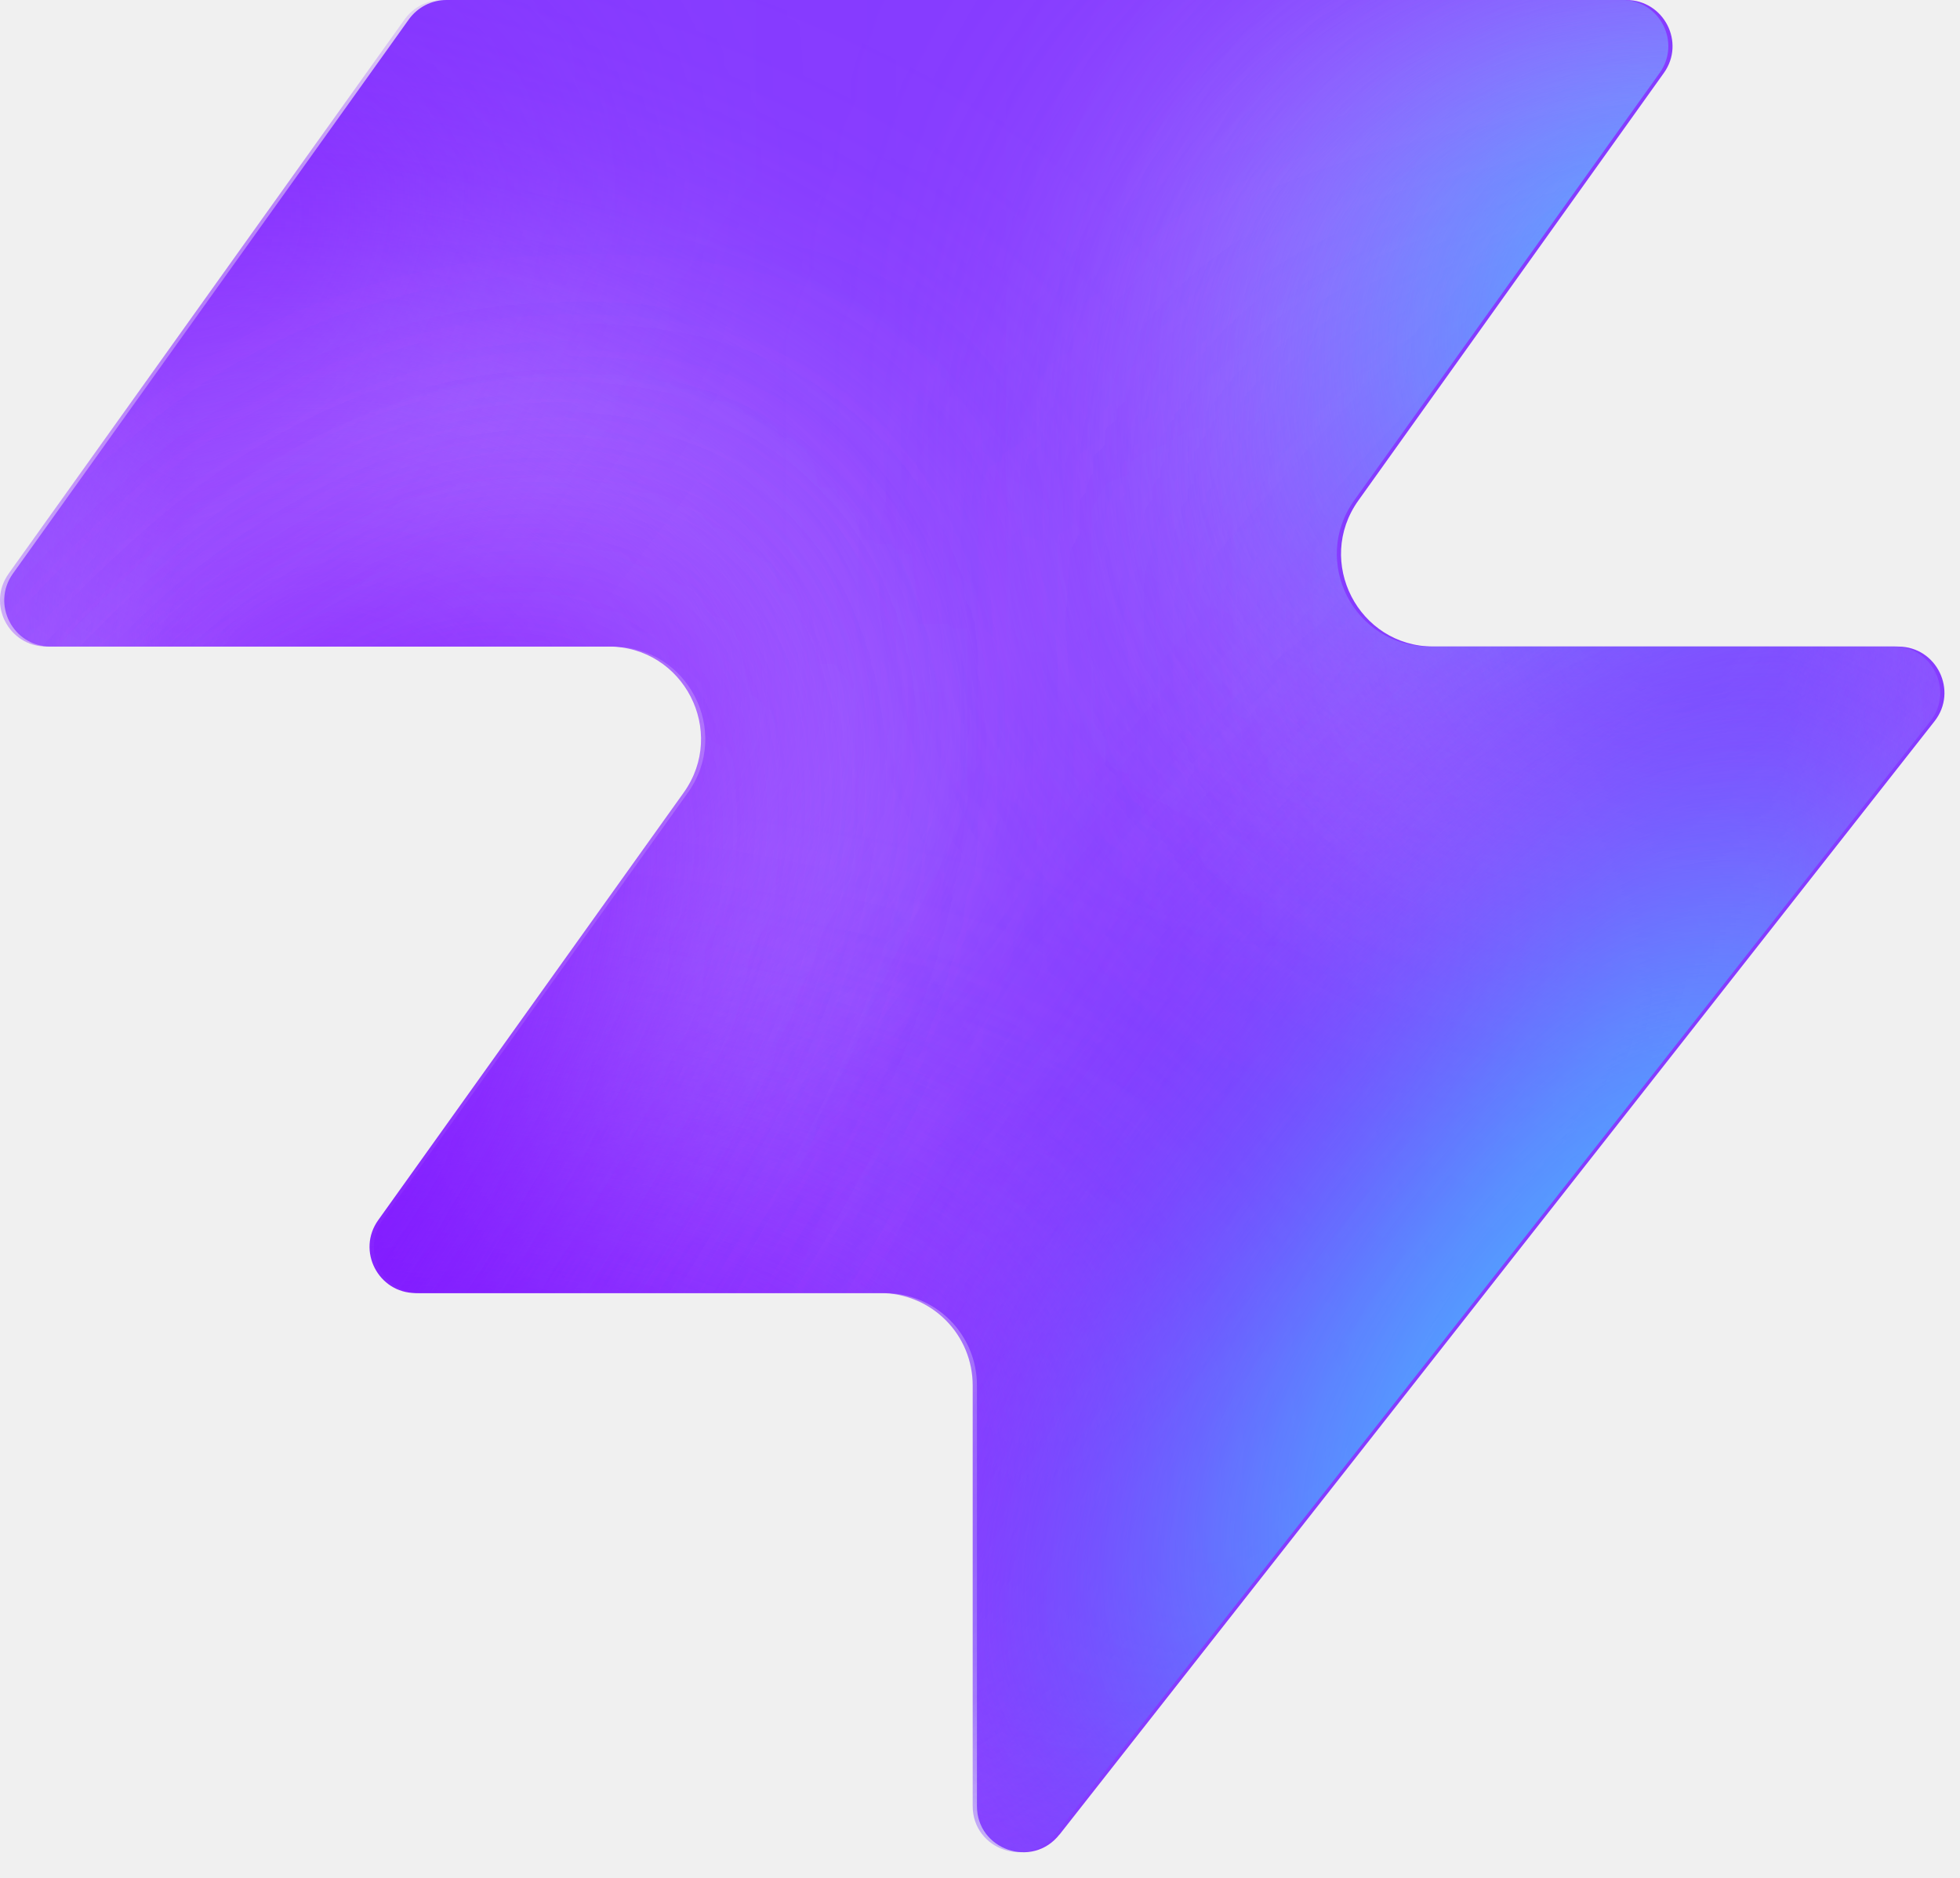
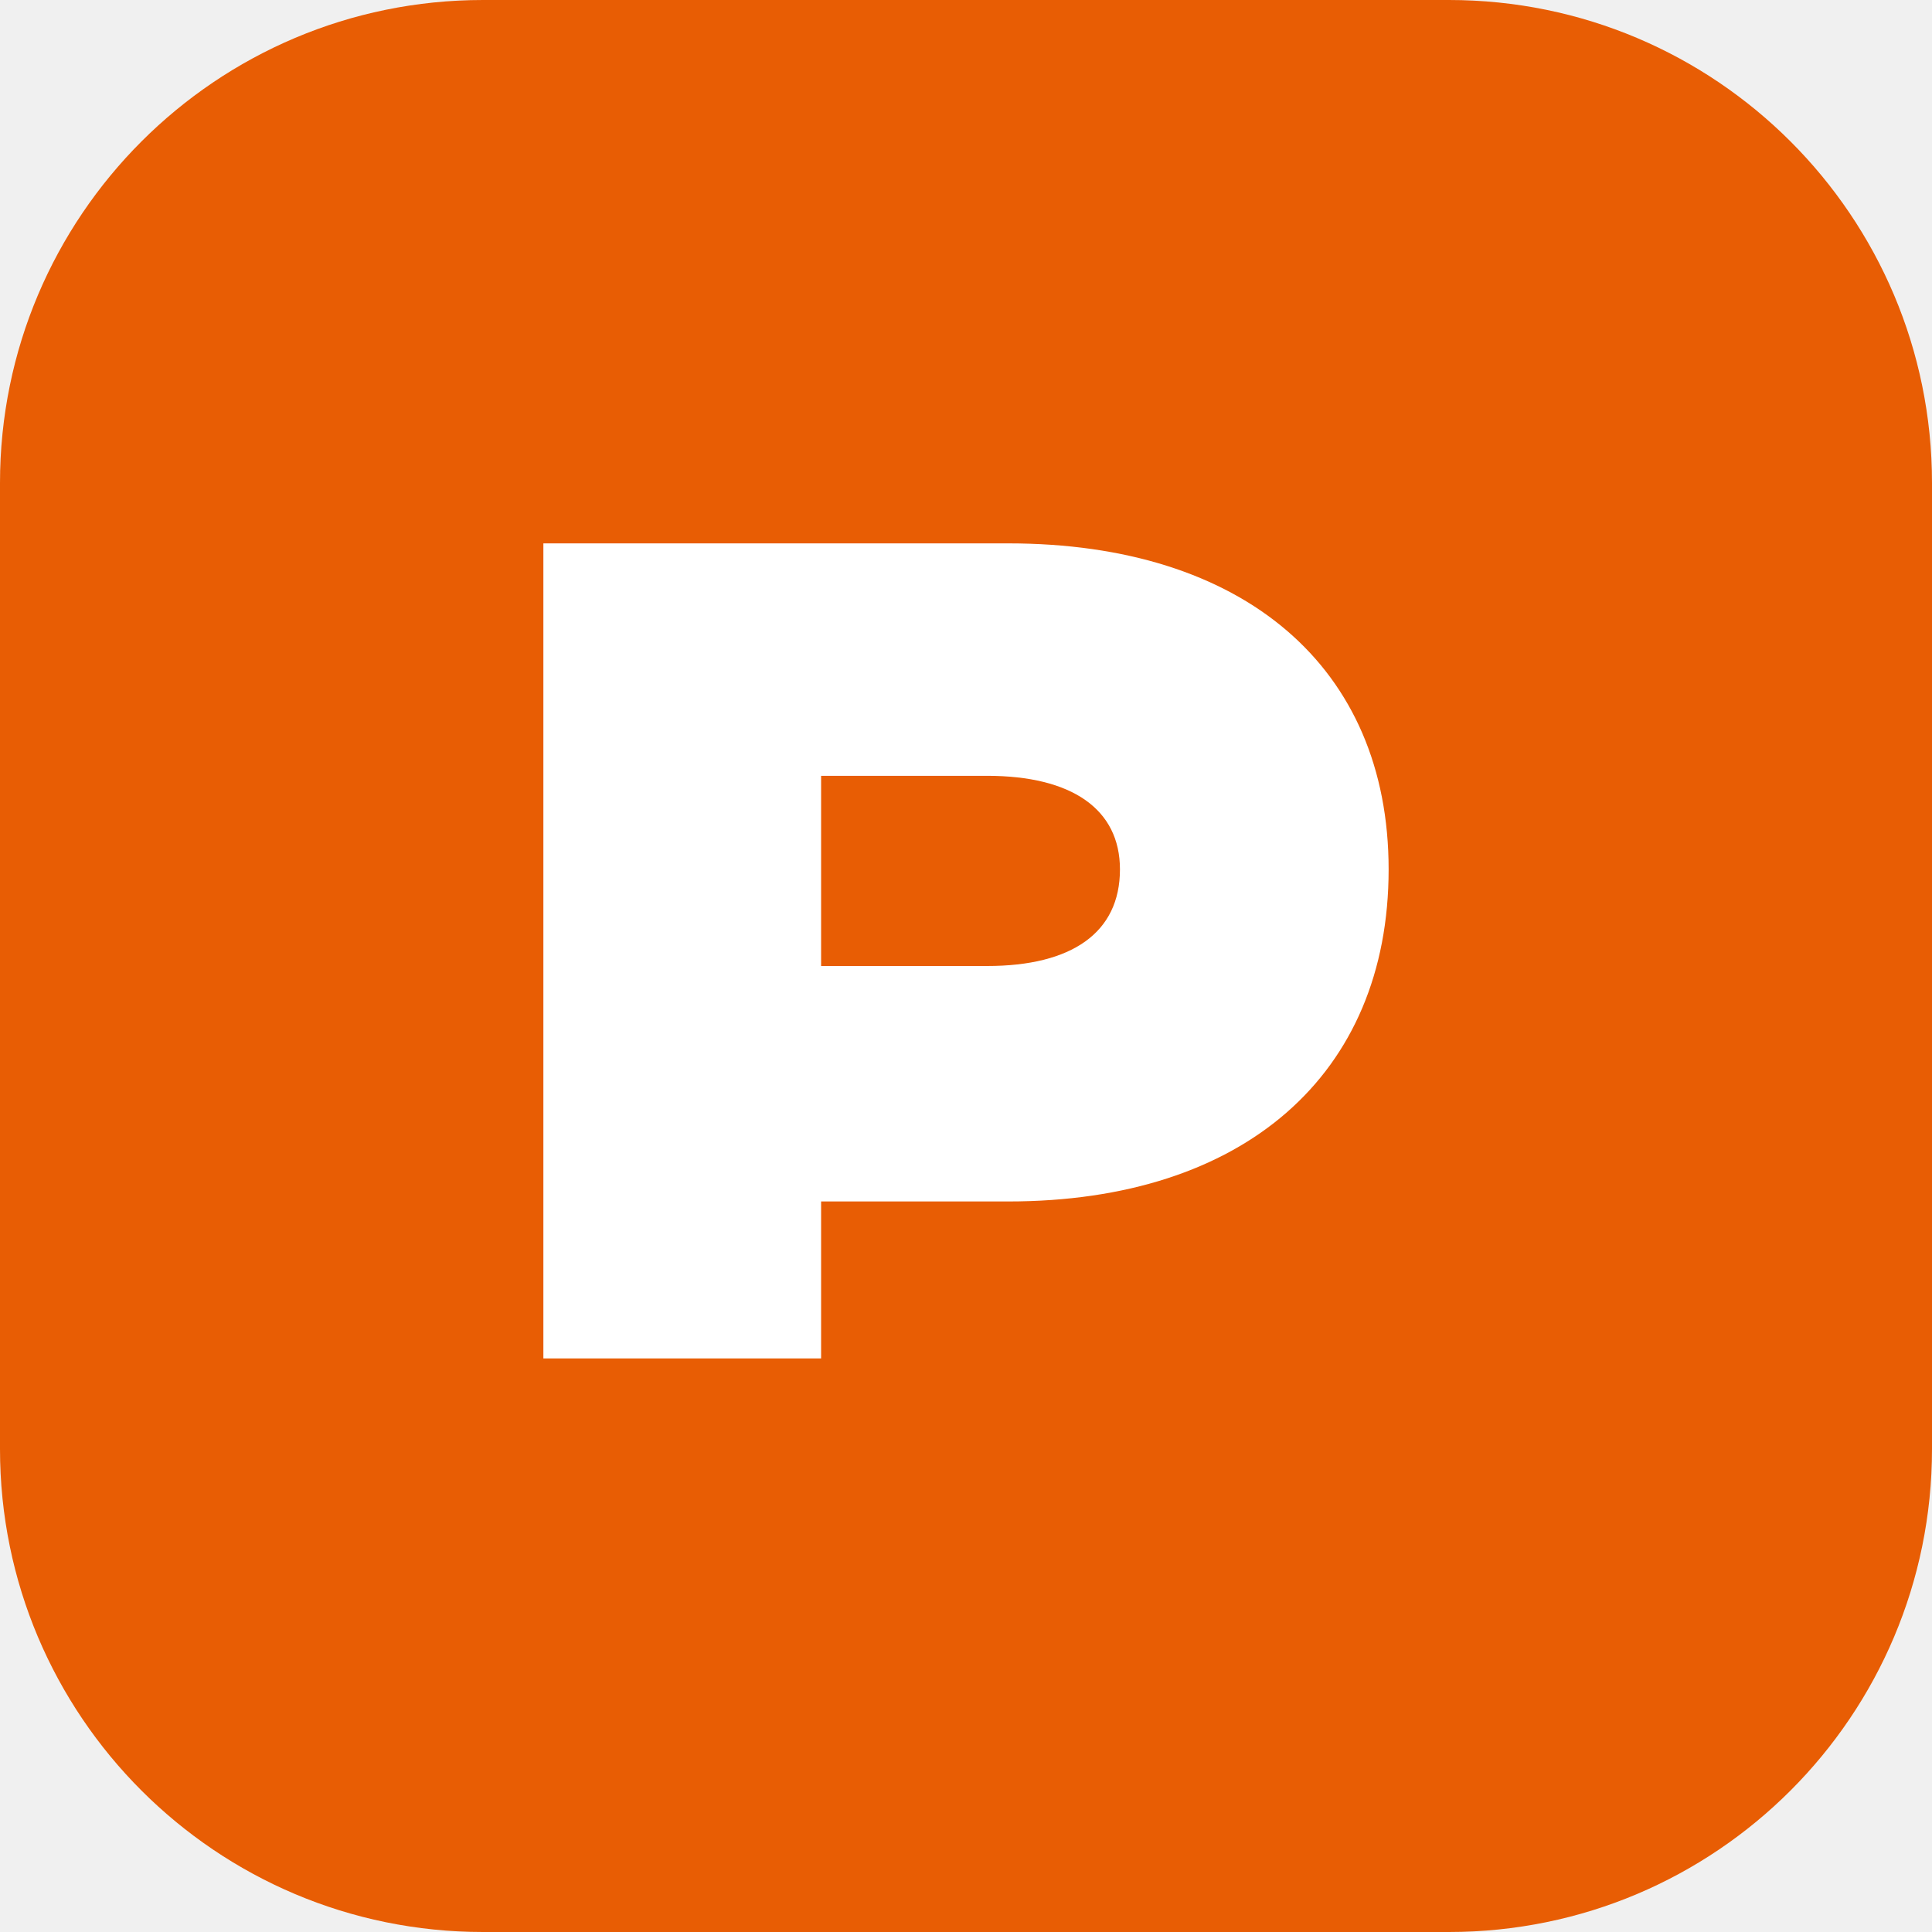
- <svg xmlns="http://www.w3.org/2000/svg" width="48" height="46" fill="none" viewBox="0 0 48 46">
-   <path fill="#863bff" d="M25.946 44.938c-.664.845-2.021.375-2.021-.698V33.937a2.26 2.26 0 0 0-2.262-2.262H10.287c-.92 0-1.456-1.04-.92-1.788l7.48-10.471c1.07-1.497 0-3.578-1.842-3.578H1.237c-.92 0-1.456-1.04-.92-1.788L10.013.474c.214-.297.556-.474.92-.474h28.894c.92 0 1.456 1.04.92 1.788l-7.48 10.471c-1.07 1.498 0 3.579 1.842 3.579h11.377c.943 0 1.473 1.088.89 1.83L25.947 44.94z" style="fill:#863bff;fill:color(display-p3 .525 .23 1);fill-opacity:1" />
-   <mask id="a" width="48" height="46" x="0" y="0" maskUnits="userSpaceOnUse" style="mask-type:alpha">
-     <path fill="#000" d="M25.842 44.938c-.664.844-2.021.375-2.021-.698V33.937a2.26 2.26 0 0 0-2.262-2.262H10.183c-.92 0-1.456-1.04-.92-1.788l7.48-10.471c1.07-1.498 0-3.579-1.842-3.579H1.133c-.92 0-1.456-1.04-.92-1.787L9.91.473c.214-.297.556-.474.92-.474h28.894c.92 0 1.456 1.04.92 1.788l-7.48 10.471c-1.07 1.498 0 3.578 1.842 3.578h11.377c.943 0 1.473 1.088.89 1.832L25.843 44.94z" style="fill:#000;fill-opacity:1" />
-   </mask>
-   <g mask="url(#a)">
-     <g filter="url(#b)">
-       <ellipse cx="5.508" cy="14.704" fill="#ede6ff" rx="5.508" ry="14.704" style="fill:#ede6ff;fill:color(display-p3 .927 .903 1);fill-opacity:1" transform="matrix(.00324 1 1 -.00324 -4.47 31.516)" />
-     </g>
-     <g filter="url(#c)">
-       <ellipse cx="10.399" cy="29.851" fill="#ede6ff" rx="10.399" ry="29.851" style="fill:#ede6ff;fill:color(display-p3 .927 .903 1);fill-opacity:1" transform="matrix(.00324 1 1 -.00324 -39.328 7.883)" />
-     </g>
-     <g filter="url(#d)">
-       <ellipse cx="5.508" cy="30.487" fill="#7e14ff" rx="5.508" ry="30.487" style="fill:#7e14ff;fill:color(display-p3 .492 .077 1);fill-opacity:1" transform="rotate(89.814 -25.913 -14.639)scale(1 -1)" />
-     </g>
-     <g filter="url(#e)">
-       <ellipse cx="5.508" cy="30.599" fill="#7e14ff" rx="5.508" ry="30.599" style="fill:#7e14ff;fill:color(display-p3 .492 .077 1);fill-opacity:1" transform="rotate(89.814 -32.644 -3.334)scale(1 -1)" />
-     </g>
-     <g filter="url(#f)">
-       <ellipse cx="5.508" cy="30.599" fill="#7e14ff" rx="5.508" ry="30.599" style="fill:#7e14ff;fill:color(display-p3 .492 .077 1);fill-opacity:1" transform="matrix(.00324 1 1 -.00324 -34.34 30.47)" />
-     </g>
-     <g filter="url(#g)">
-       <ellipse cx="14.072" cy="22.078" fill="#ede6ff" rx="14.072" ry="22.078" style="fill:#ede6ff;fill:color(display-p3 .927 .903 1);fill-opacity:1" transform="rotate(93.35 24.506 48.493)scale(-1 1)" />
-     </g>
-     <g filter="url(#h)">
-       <ellipse cx="3.47" cy="21.501" fill="#7e14ff" rx="3.47" ry="21.501" style="fill:#7e14ff;fill:color(display-p3 .492 .077 1);fill-opacity:1" transform="rotate(89.009 28.708 47.59)scale(-1 1)" />
-     </g>
-     <g filter="url(#i)">
-       <ellipse cx="3.47" cy="21.501" fill="#7e14ff" rx="3.47" ry="21.501" style="fill:#7e14ff;fill:color(display-p3 .492 .077 1);fill-opacity:1" transform="rotate(89.009 28.708 47.59)scale(-1 1)" />
-     </g>
-     <g filter="url(#j)">
-       <ellipse cx=".387" cy="8.972" fill="#7e14ff" rx="4.407" ry="29.108" style="fill:#7e14ff;fill:color(display-p3 .492 .077 1);fill-opacity:1" transform="rotate(39.51 .387 8.972)" />
-     </g>
-     <g filter="url(#k)">
-       <ellipse cx="47.523" cy="-6.092" fill="#7e14ff" rx="4.407" ry="29.108" style="fill:#7e14ff;fill:color(display-p3 .492 .077 1);fill-opacity:1" transform="rotate(37.892 47.523 -6.092)" />
-     </g>
-     <g filter="url(#l)">
-       <ellipse cx="41.412" cy="6.333" fill="#47bfff" rx="5.971" ry="9.665" style="fill:#47bfff;fill:color(display-p3 .28 .748 1);fill-opacity:1" transform="rotate(37.892 41.412 6.333)" />
-     </g>
-     <g filter="url(#m)">
-       <ellipse cx="-1.879" cy="38.332" fill="#7e14ff" rx="4.407" ry="29.108" style="fill:#7e14ff;fill:color(display-p3 .492 .077 1);fill-opacity:1" transform="rotate(37.892 -1.88 38.332)" />
-     </g>
-     <g filter="url(#n)">
-       <ellipse cx="-1.879" cy="38.332" fill="#7e14ff" rx="4.407" ry="29.108" style="fill:#7e14ff;fill:color(display-p3 .492 .077 1);fill-opacity:1" transform="rotate(37.892 -1.88 38.332)" />
-     </g>
-     <g filter="url(#o)">
-       <ellipse cx="35.651" cy="29.907" fill="#7e14ff" rx="4.407" ry="29.108" style="fill:#7e14ff;fill:color(display-p3 .492 .077 1);fill-opacity:1" transform="rotate(37.892 35.651 29.907)" />
-     </g>
-     <g filter="url(#p)">
-       <ellipse cx="38.418" cy="32.4" fill="#47bfff" rx="5.971" ry="15.297" style="fill:#47bfff;fill:color(display-p3 .28 .748 1);fill-opacity:1" transform="rotate(37.892 38.418 32.4)" />
-     </g>
-   </g>
-   <defs>
-     <filter id="b" width="60.045" height="41.654" x="-19.77" y="16.149" color-interpolation-filters="sRGB" filterUnits="userSpaceOnUse">
-       <feFlood flood-opacity="0" result="BackgroundImageFix" />
-       <feBlend in="SourceGraphic" in2="BackgroundImageFix" result="shape" />
-       <feGaussianBlur result="effect1_foregroundBlur_2002_17158" stdDeviation="7.659" />
-     </filter>
-     <filter id="c" width="90.34" height="51.437" x="-54.613" y="-7.533" color-interpolation-filters="sRGB" filterUnits="userSpaceOnUse">
-       <feFlood flood-opacity="0" result="BackgroundImageFix" />
-       <feBlend in="SourceGraphic" in2="BackgroundImageFix" result="shape" />
-       <feGaussianBlur result="effect1_foregroundBlur_2002_17158" stdDeviation="7.659" />
-     </filter>
-     <filter id="d" width="79.355" height="29.4" x="-49.64" y="2.03" color-interpolation-filters="sRGB" filterUnits="userSpaceOnUse">
-       <feFlood flood-opacity="0" result="BackgroundImageFix" />
-       <feBlend in="SourceGraphic" in2="BackgroundImageFix" result="shape" />
-       <feGaussianBlur result="effect1_foregroundBlur_2002_17158" stdDeviation="4.596" />
-     </filter>
-     <filter id="e" width="79.579" height="29.4" x="-45.045" y="20.029" color-interpolation-filters="sRGB" filterUnits="userSpaceOnUse">
-       <feFlood flood-opacity="0" result="BackgroundImageFix" />
-       <feBlend in="SourceGraphic" in2="BackgroundImageFix" result="shape" />
-       <feGaussianBlur result="effect1_foregroundBlur_2002_17158" stdDeviation="4.596" />
-     </filter>
-     <filter id="f" width="79.579" height="29.4" x="-43.513" y="21.178" color-interpolation-filters="sRGB" filterUnits="userSpaceOnUse">
-       <feFlood flood-opacity="0" result="BackgroundImageFix" />
-       <feBlend in="SourceGraphic" in2="BackgroundImageFix" result="shape" />
-       <feGaussianBlur result="effect1_foregroundBlur_2002_17158" stdDeviation="4.596" />
-     </filter>
-     <filter id="g" width="74.749" height="58.852" x="15.756" y="-17.901" color-interpolation-filters="sRGB" filterUnits="userSpaceOnUse">
-       <feFlood flood-opacity="0" result="BackgroundImageFix" />
-       <feBlend in="SourceGraphic" in2="BackgroundImageFix" result="shape" />
-       <feGaussianBlur result="effect1_foregroundBlur_2002_17158" stdDeviation="7.659" />
-     </filter>
-     <filter id="h" width="61.377" height="25.362" x="23.548" y="2.284" color-interpolation-filters="sRGB" filterUnits="userSpaceOnUse">
-       <feFlood flood-opacity="0" result="BackgroundImageFix" />
-       <feBlend in="SourceGraphic" in2="BackgroundImageFix" result="shape" />
-       <feGaussianBlur result="effect1_foregroundBlur_2002_17158" stdDeviation="4.596" />
-     </filter>
-     <filter id="i" width="61.377" height="25.362" x="23.548" y="2.284" color-interpolation-filters="sRGB" filterUnits="userSpaceOnUse">
-       <feFlood flood-opacity="0" result="BackgroundImageFix" />
-       <feBlend in="SourceGraphic" in2="BackgroundImageFix" result="shape" />
-       <feGaussianBlur result="effect1_foregroundBlur_2002_17158" stdDeviation="4.596" />
-     </filter>
-     <filter id="j" width="56.045" height="63.649" x="-27.636" y="-22.853" color-interpolation-filters="sRGB" filterUnits="userSpaceOnUse">
-       <feFlood flood-opacity="0" result="BackgroundImageFix" />
-       <feBlend in="SourceGraphic" in2="BackgroundImageFix" result="shape" />
-       <feGaussianBlur result="effect1_foregroundBlur_2002_17158" stdDeviation="4.596" />
-     </filter>
-     <filter id="k" width="54.814" height="64.646" x="20.116" y="-38.415" color-interpolation-filters="sRGB" filterUnits="userSpaceOnUse">
-       <feFlood flood-opacity="0" result="BackgroundImageFix" />
-       <feBlend in="SourceGraphic" in2="BackgroundImageFix" result="shape" />
-       <feGaussianBlur result="effect1_foregroundBlur_2002_17158" stdDeviation="4.596" />
-     </filter>
-     <filter id="l" width="33.541" height="35.313" x="24.641" y="-11.323" color-interpolation-filters="sRGB" filterUnits="userSpaceOnUse">
-       <feFlood flood-opacity="0" result="BackgroundImageFix" />
-       <feBlend in="SourceGraphic" in2="BackgroundImageFix" result="shape" />
-       <feGaussianBlur result="effect1_foregroundBlur_2002_17158" stdDeviation="4.596" />
-     </filter>
-     <filter id="m" width="54.814" height="64.646" x="-29.286" y="6.009" color-interpolation-filters="sRGB" filterUnits="userSpaceOnUse">
-       <feFlood flood-opacity="0" result="BackgroundImageFix" />
-       <feBlend in="SourceGraphic" in2="BackgroundImageFix" result="shape" />
-       <feGaussianBlur result="effect1_foregroundBlur_2002_17158" stdDeviation="4.596" />
-     </filter>
-     <filter id="n" width="54.814" height="64.646" x="-29.286" y="6.009" color-interpolation-filters="sRGB" filterUnits="userSpaceOnUse">
-       <feFlood flood-opacity="0" result="BackgroundImageFix" />
-       <feBlend in="SourceGraphic" in2="BackgroundImageFix" result="shape" />
-       <feGaussianBlur result="effect1_foregroundBlur_2002_17158" stdDeviation="4.596" />
-     </filter>
-     <filter id="o" width="54.814" height="64.646" x="8.244" y="-2.416" color-interpolation-filters="sRGB" filterUnits="userSpaceOnUse">
-       <feFlood flood-opacity="0" result="BackgroundImageFix" />
-       <feBlend in="SourceGraphic" in2="BackgroundImageFix" result="shape" />
-       <feGaussianBlur result="effect1_foregroundBlur_2002_17158" stdDeviation="4.596" />
-     </filter>
-     <filter id="p" width="39.409" height="43.623" x="18.713" y="10.588" color-interpolation-filters="sRGB" filterUnits="userSpaceOnUse">
-       <feFlood flood-opacity="0" result="BackgroundImageFix" />
-       <feBlend in="SourceGraphic" in2="BackgroundImageFix" result="shape" />
-       <feGaussianBlur result="effect1_foregroundBlur_2002_17158" stdDeviation="4.596" />
-     </filter>
-   </defs>
+ <svg xmlns="http://www.w3.org/2000/svg" viewBox="0 0 64 64">
+   <rect width="64" height="64" rx="16" fill="#e85d04" />
+   <path d="M18 45V18h15.4c7.8 0 12.6 4.1 12.6 10.8 0 6.8-4.8 11-12.6 11h-6.2V45H18Zm9.2-13h5.5c2.8 0 4.4-1.1 4.4-3.2 0-2-1.6-3.1-4.4-3.1h-5.5V32Z" fill="#fff" />
</svg>
